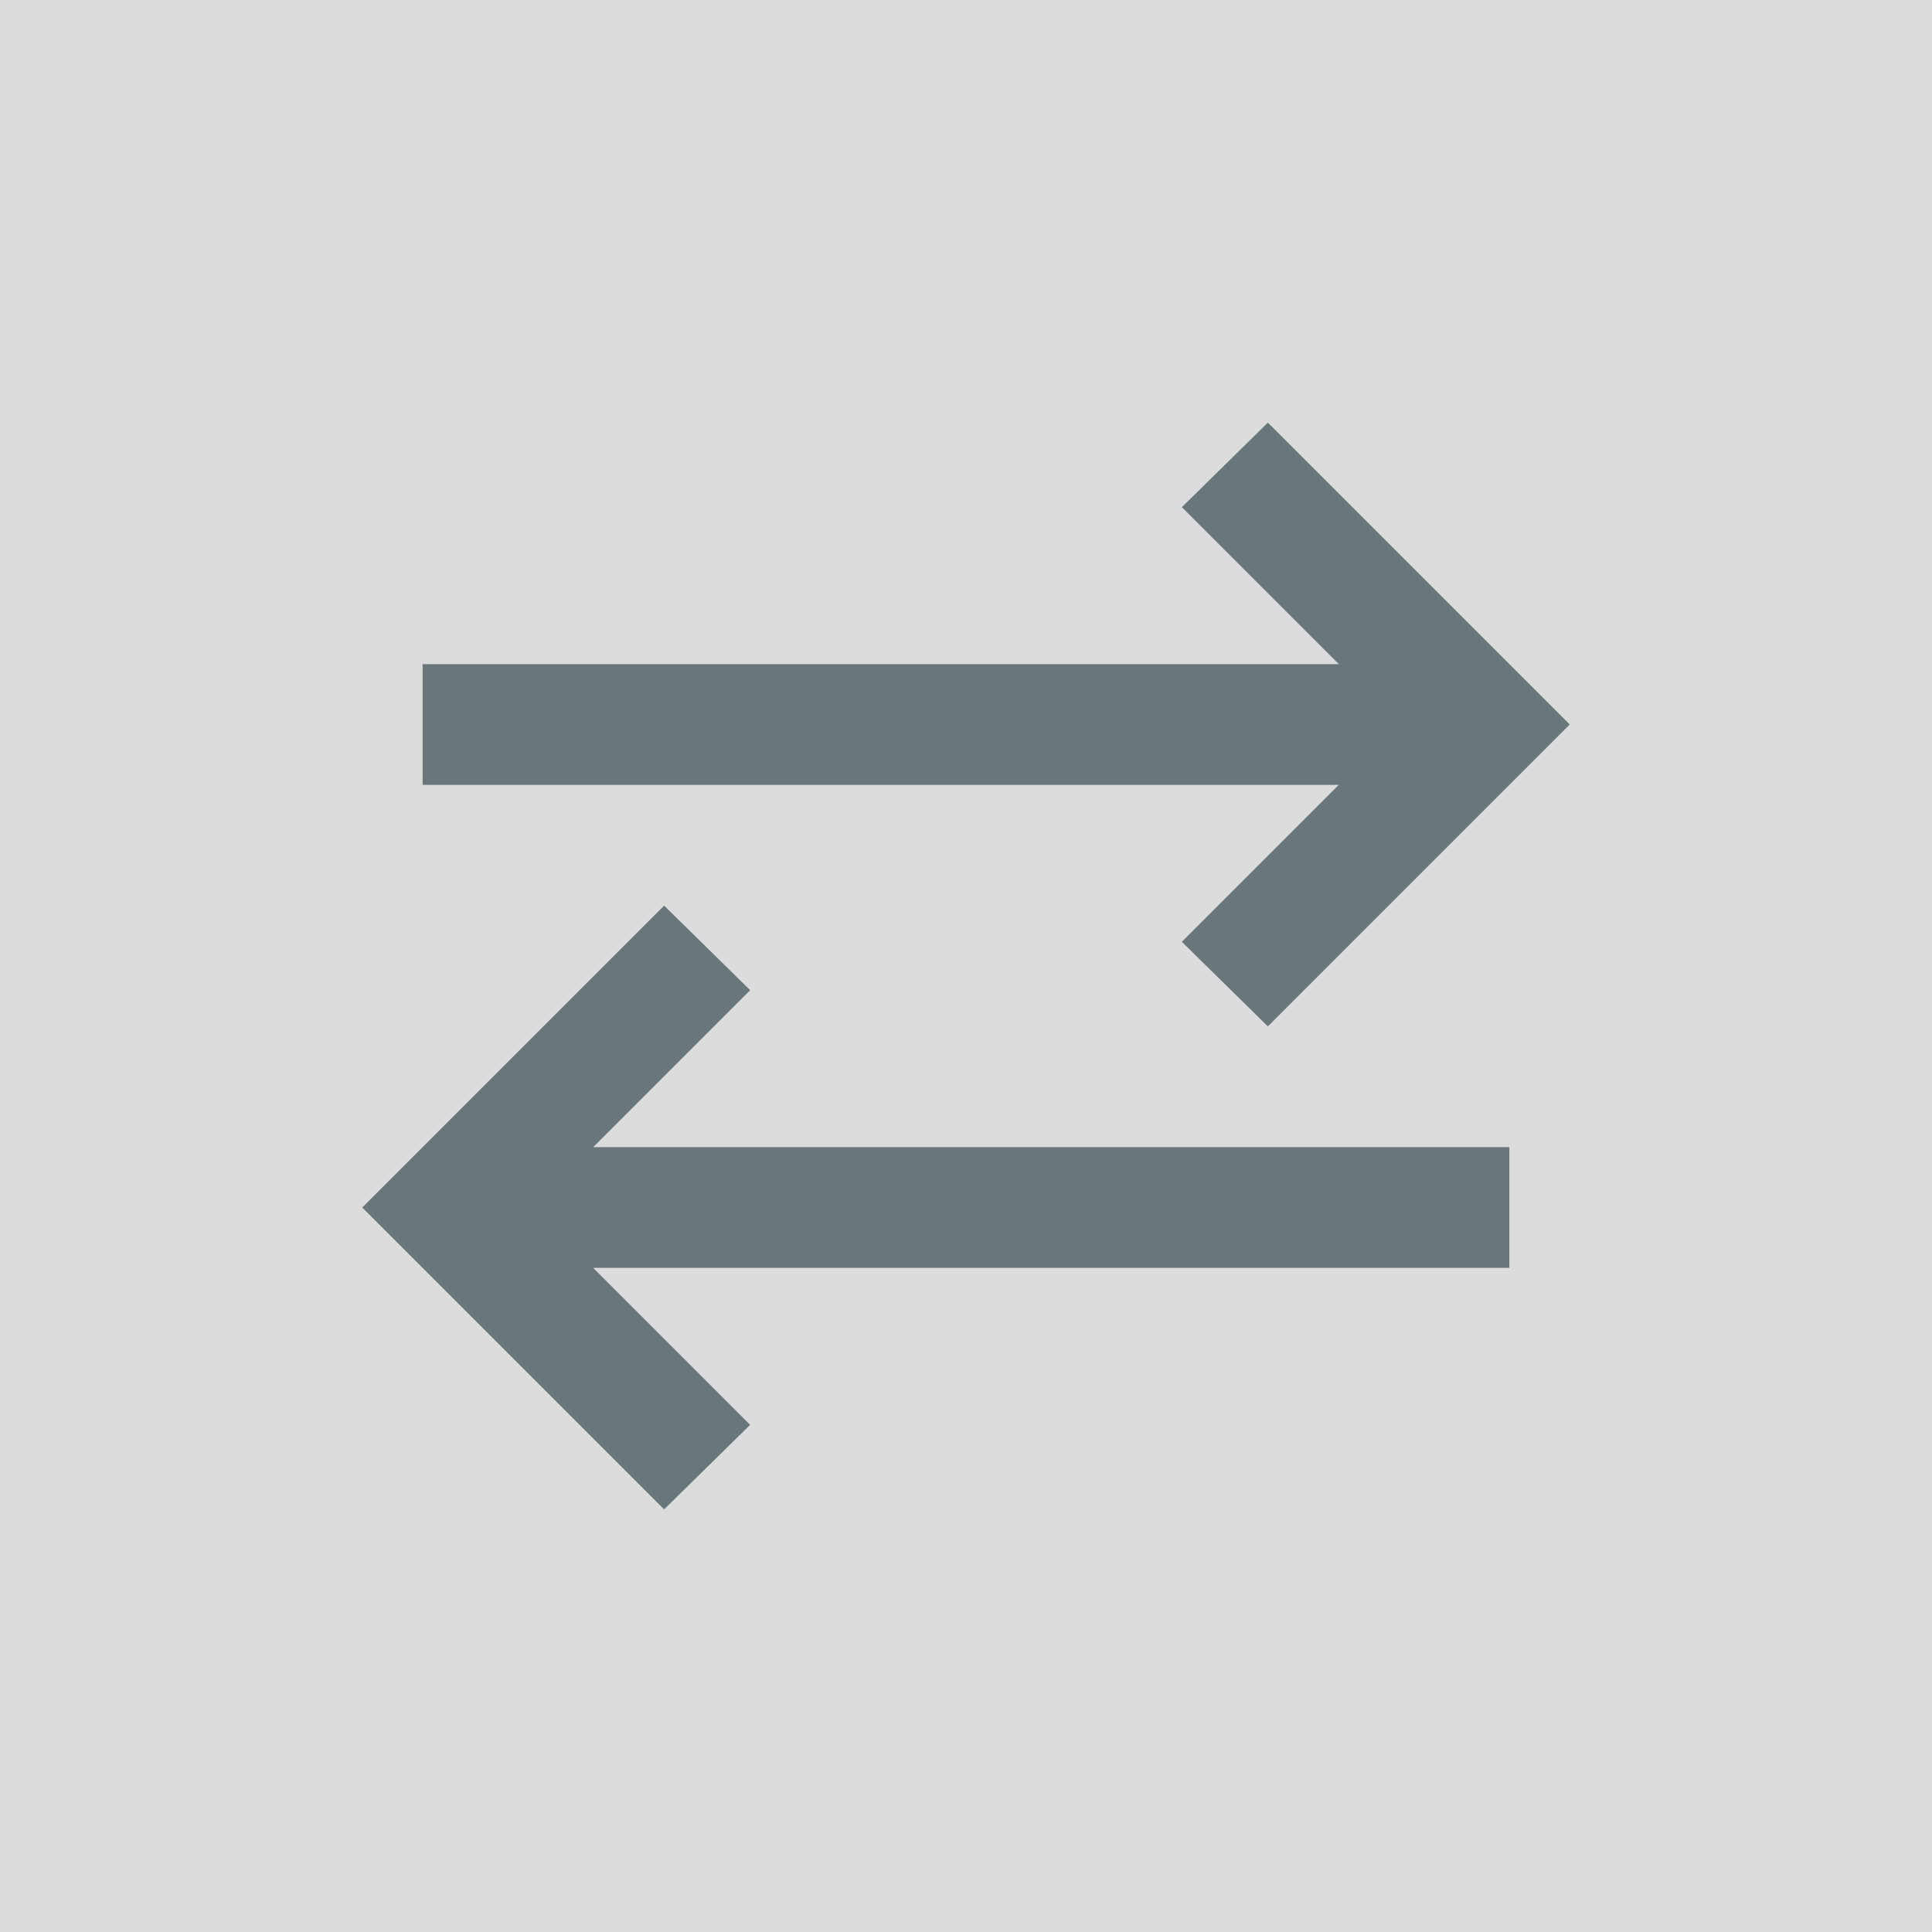
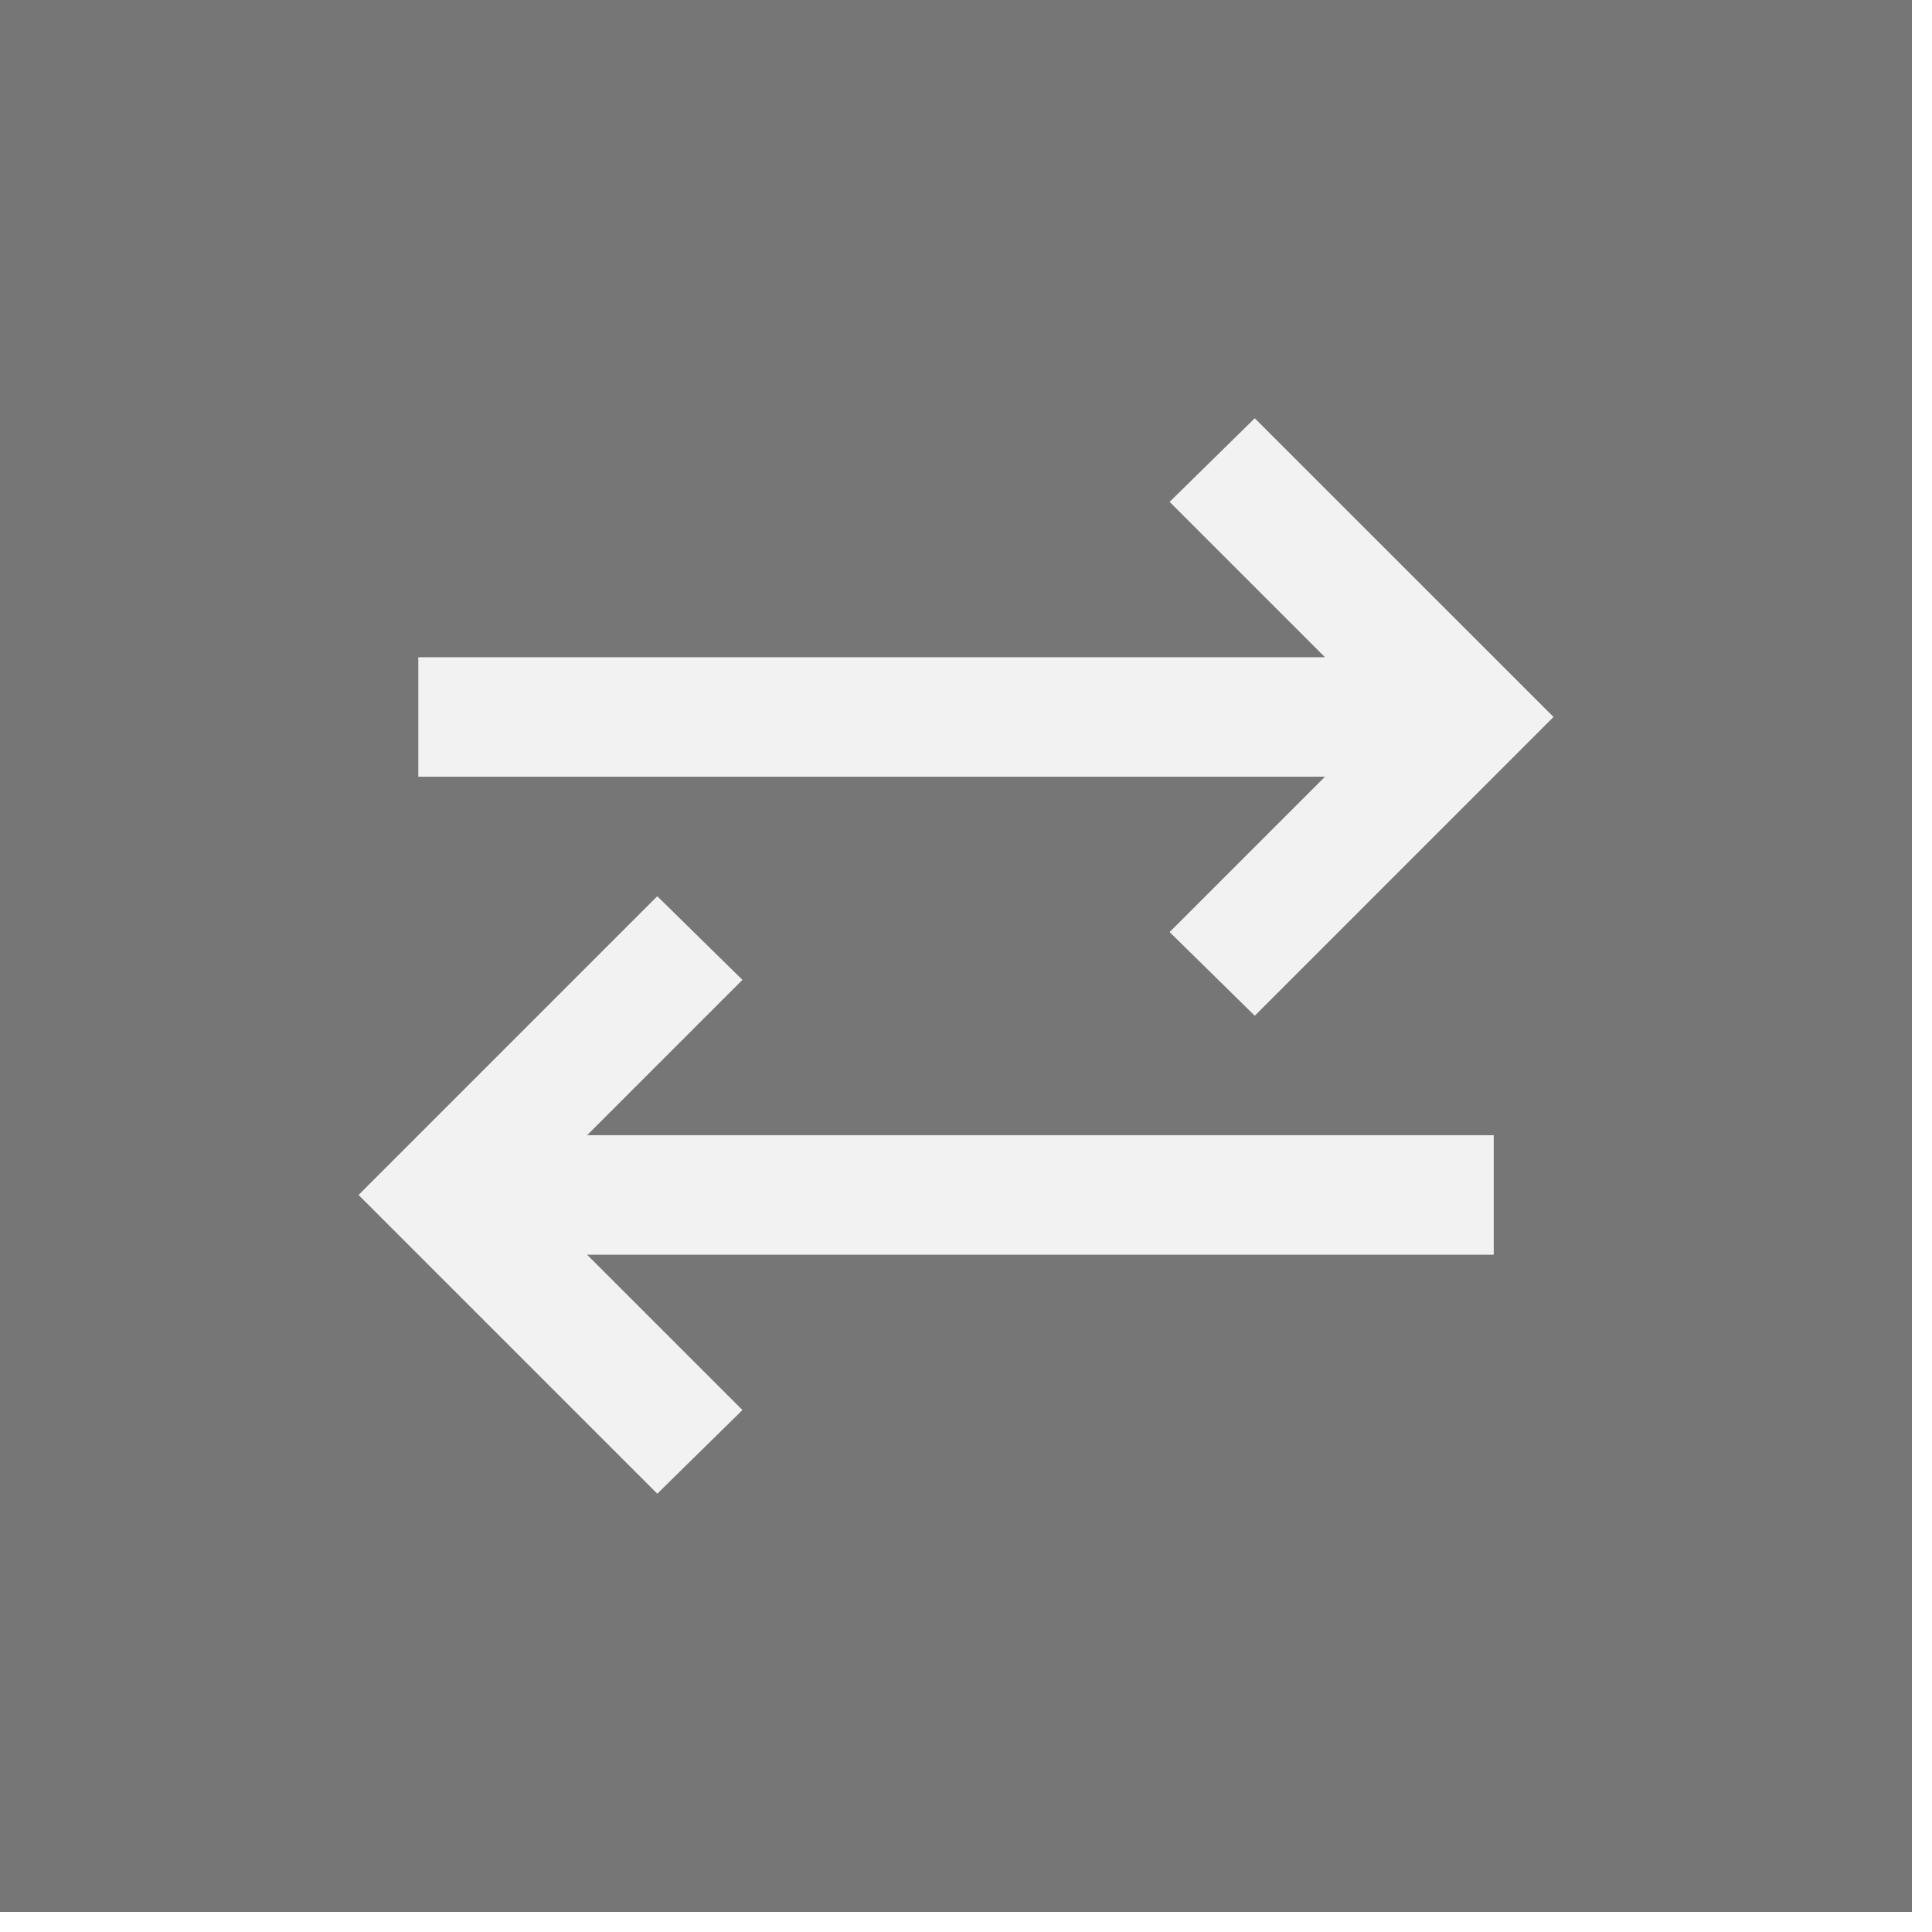
- <svg xmlns="http://www.w3.org/2000/svg" width="40" height="40" viewBox="0 0 40 40" fill="none">
-   <rect width="40" height="40" fill="#BABABA" fill-opacity="0.5" />
-   <mask id="mask0_581_2116" style="mask-type:alpha" maskUnits="userSpaceOnUse" x="5" y="5" width="30" height="30">
-     <rect x="5" y="5" width="30" height="30" fill="#D9D9D9" />
+ <svg xmlns="http://www.w3.org/2000/svg" width="43" height="43" viewBox="0 0 43 43" fill="none">
+   <rect width="42.553" height="42.553" fill="#767676" />
+   <mask id="mask0_1736_11329" style="mask-type:alpha" maskUnits="userSpaceOnUse" x="5" y="5" width="33" height="33">
+     <rect x="5.32" y="5.318" width="31.915" height="31.915" fill="#D9D9D9" />
  </mask>
-   <g mask="url(#mask0_581_2116)">
-     <path d="M13.75 31.25L7.5 25L13.75 18.75L15.531 20.5L12.281 23.75H31.25V26.25H12.281L15.531 29.5L13.75 31.25ZM26.25 21.25L24.469 19.5L27.719 16.25H8.75V13.75H27.719L24.469 10.5L26.25 8.75L32.5 15L26.25 21.25Z" fill="#6A777A" />
+   <g mask="url(#mask0_1736_11329)">
+     <path d="M14.629 33.245L7.98 26.596L14.629 19.947L16.524 21.809L13.067 25.266H33.246V27.926H13.067L16.524 31.383L14.629 33.245ZM27.927 22.607L26.032 20.745L29.49 17.287H9.31V14.628H29.49L26.032 11.17L27.927 9.309L34.576 15.957L27.927 22.607Z" fill="#F2F2F2" />
  </g>
</svg>
